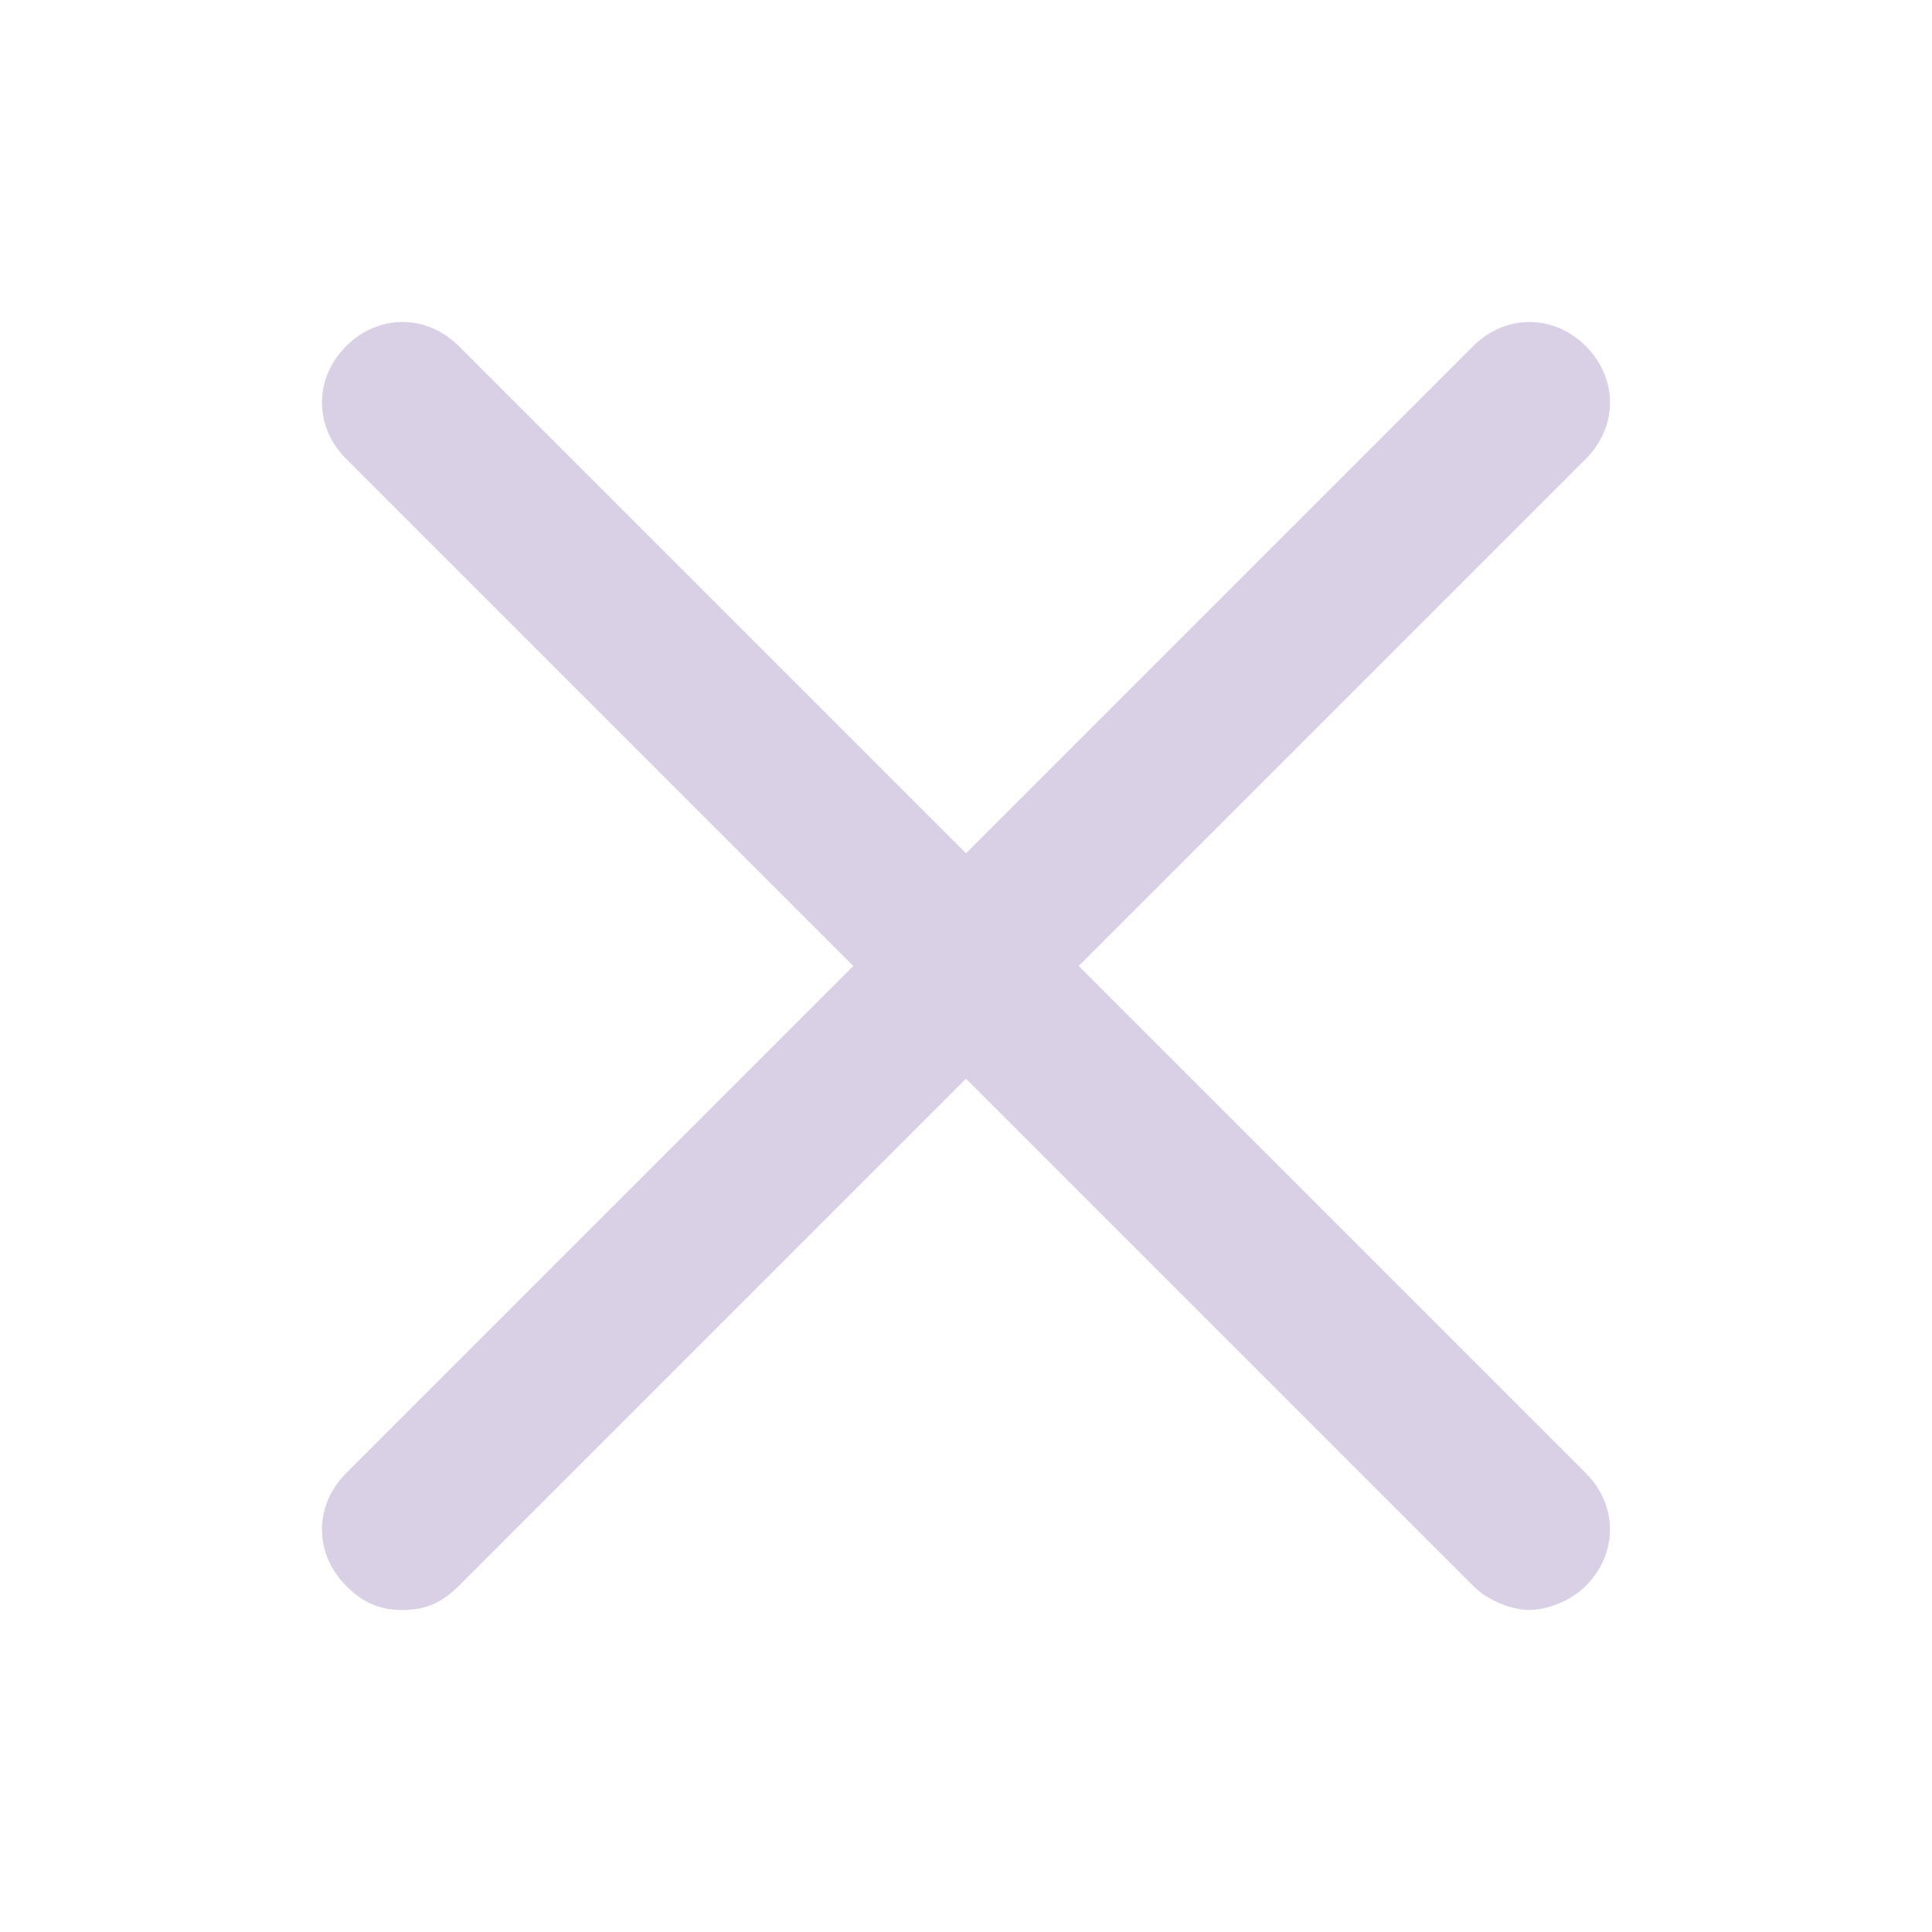
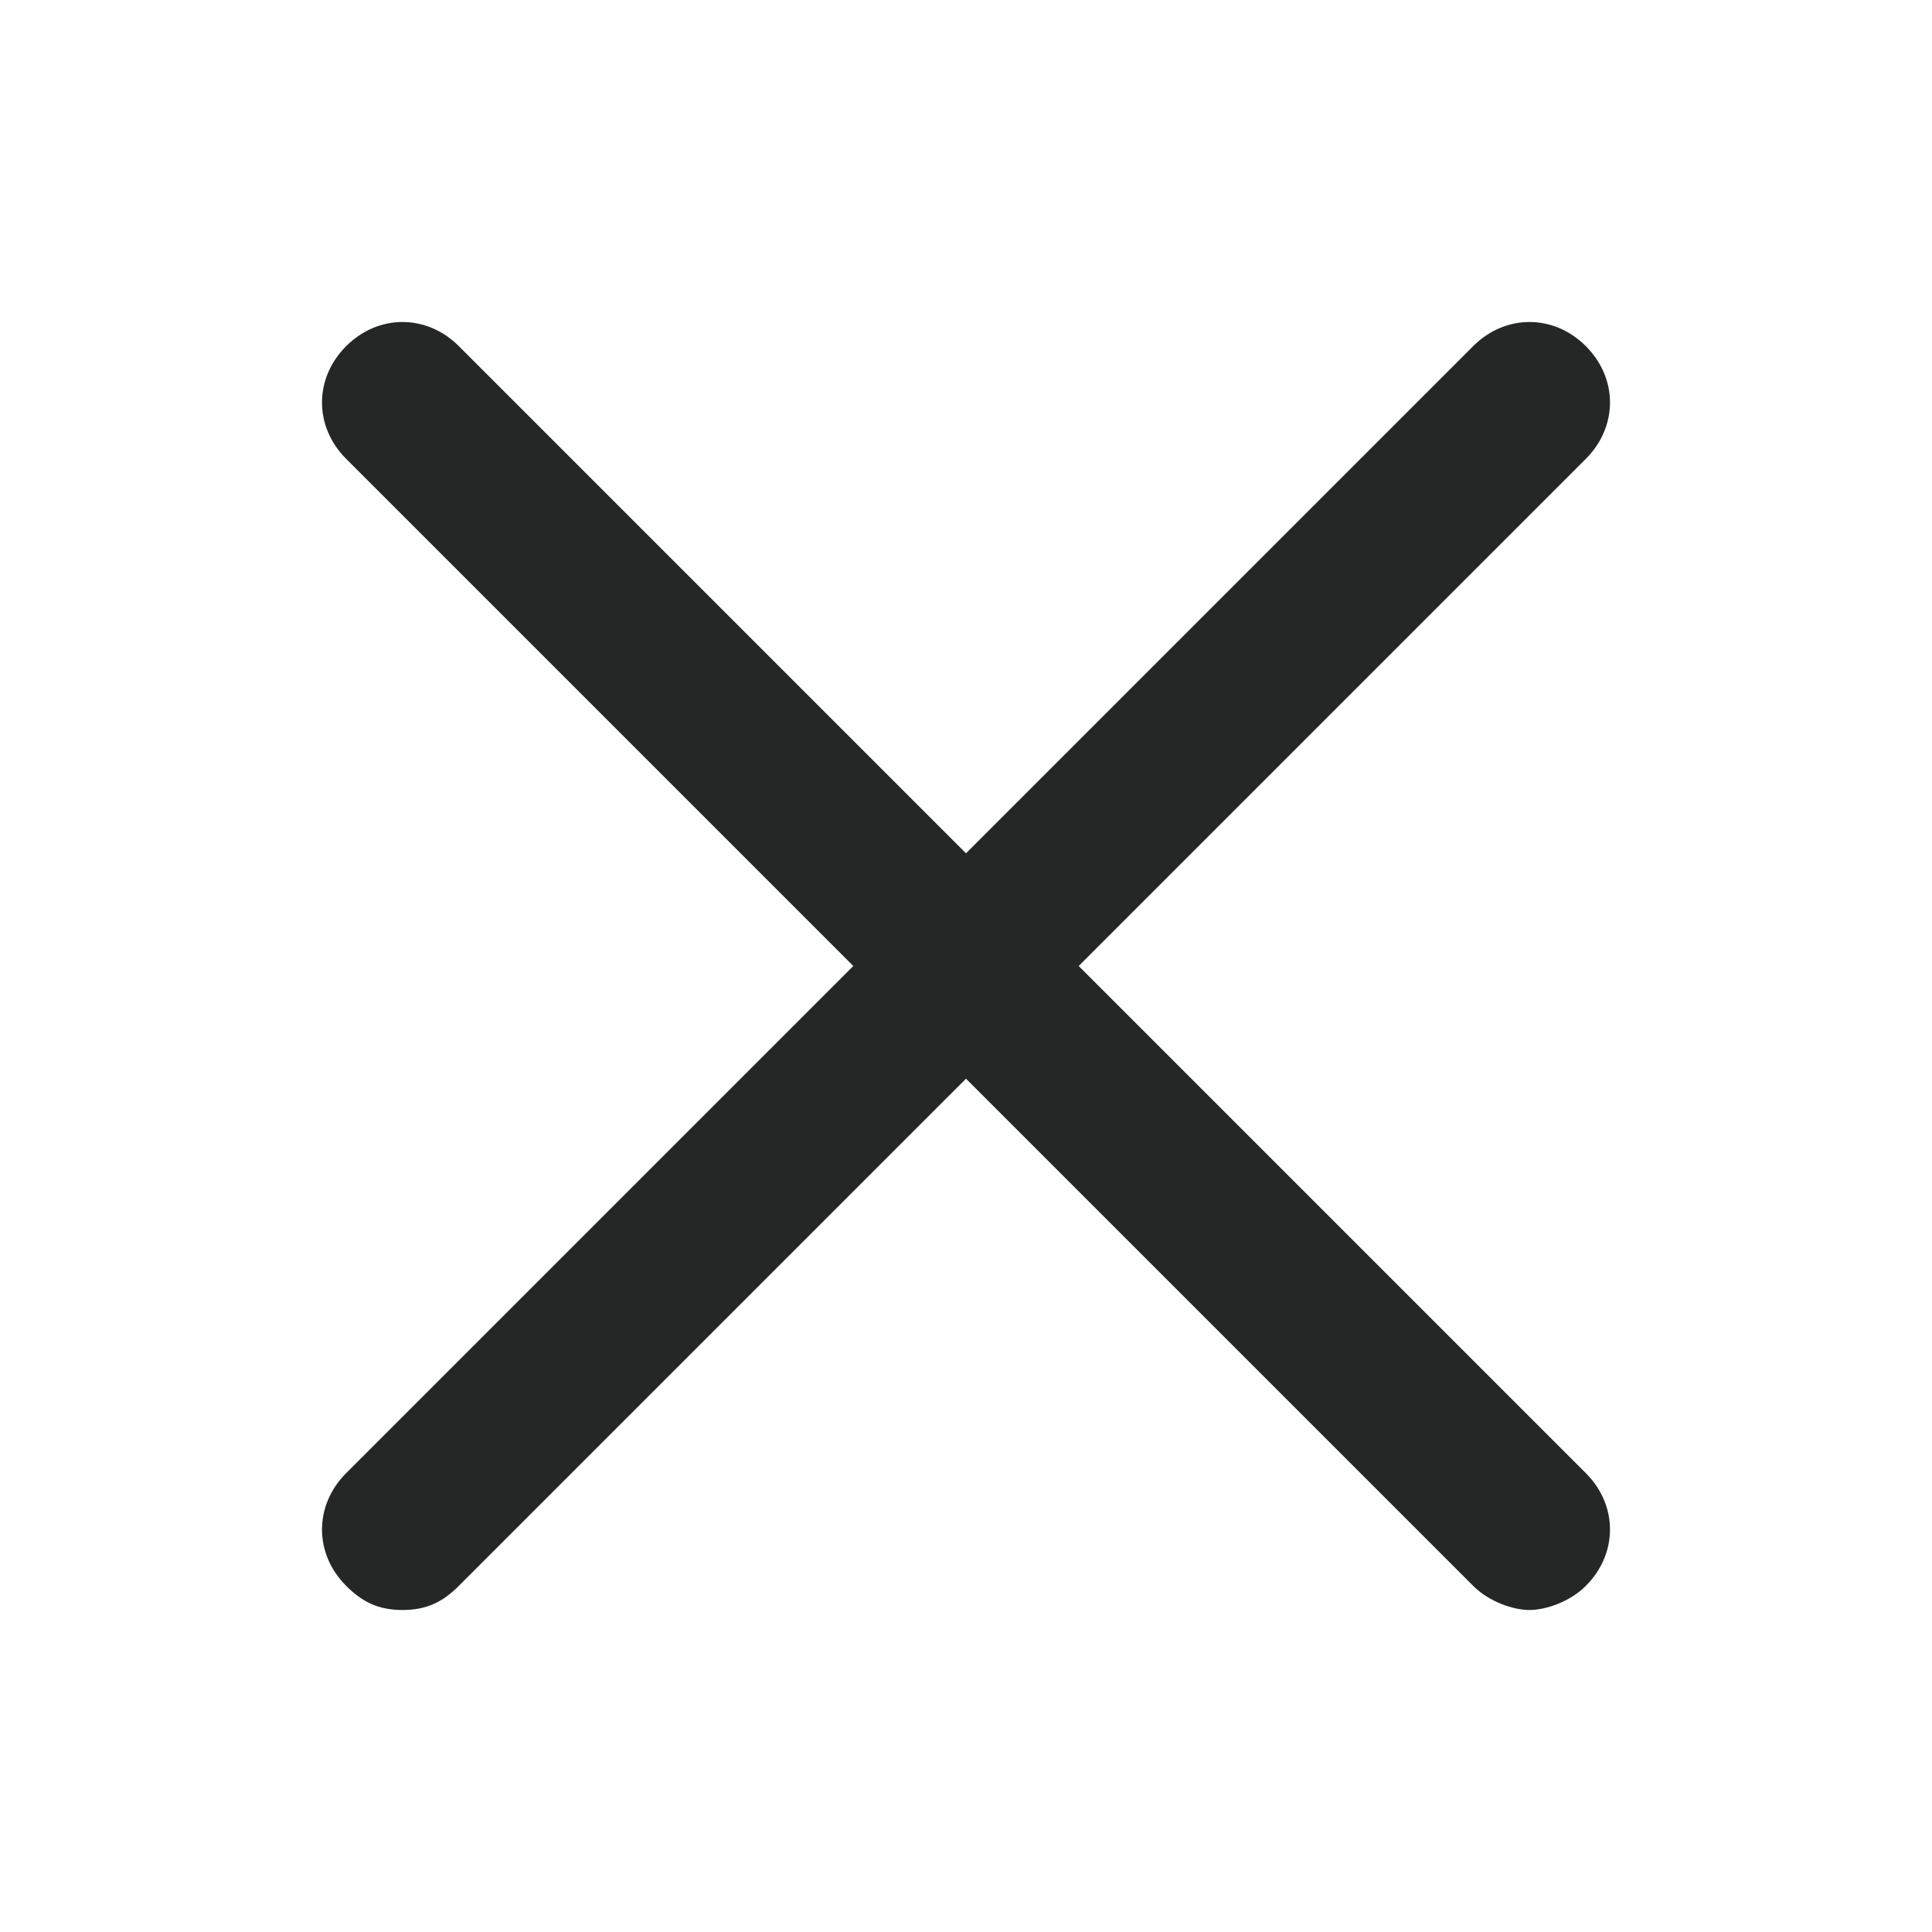
<svg xmlns="http://www.w3.org/2000/svg" width="24" height="24" viewBox="0 0 24 24" fill="none">
-   <path d="M19.7 4.3C19.3 3.9 18.7 3.9 18.3 4.3L12 10.6L5.7 4.3C5.3 3.9 4.7 3.9 4.3 4.3C3.9 4.7 3.9 5.3 4.3 5.7L10.6 12L4.3 18.3C3.9 18.7 3.9 19.3 4.3 19.7C4.5 19.9 4.7 20 5 20C5.3 20 5.5 19.9 5.7 19.7L12 13.4L18.3 19.7C18.5 19.9 18.8 20 19 20C19.2 20 19.5 19.9 19.7 19.7C20.1 19.3 20.1 18.7 19.7 18.3L13.4 12L19.7 5.7C20.1 5.3 20.1 4.7 19.7 4.3Z" fill="#DAD0E6" />
+   <path d="M19.7 4.3C19.3 3.9 18.7 3.9 18.3 4.3L12 10.6L5.7 4.3C5.3 3.9 4.7 3.9 4.3 4.3C3.9 4.7 3.9 5.3 4.3 5.7L10.6 12L4.3 18.3C3.9 18.7 3.9 19.3 4.3 19.7C4.5 19.9 4.7 20 5 20C5.3 20 5.5 19.9 5.7 19.7L12 13.4L18.3 19.7C18.5 19.9 18.8 20 19 20C19.2 20 19.5 19.9 19.7 19.7C20.1 19.3 20.1 18.7 19.7 18.3L13.4 12L19.7 5.7C20.1 5.3 20.1 4.7 19.7 4.3Z" fill="#252727" />
</svg>
